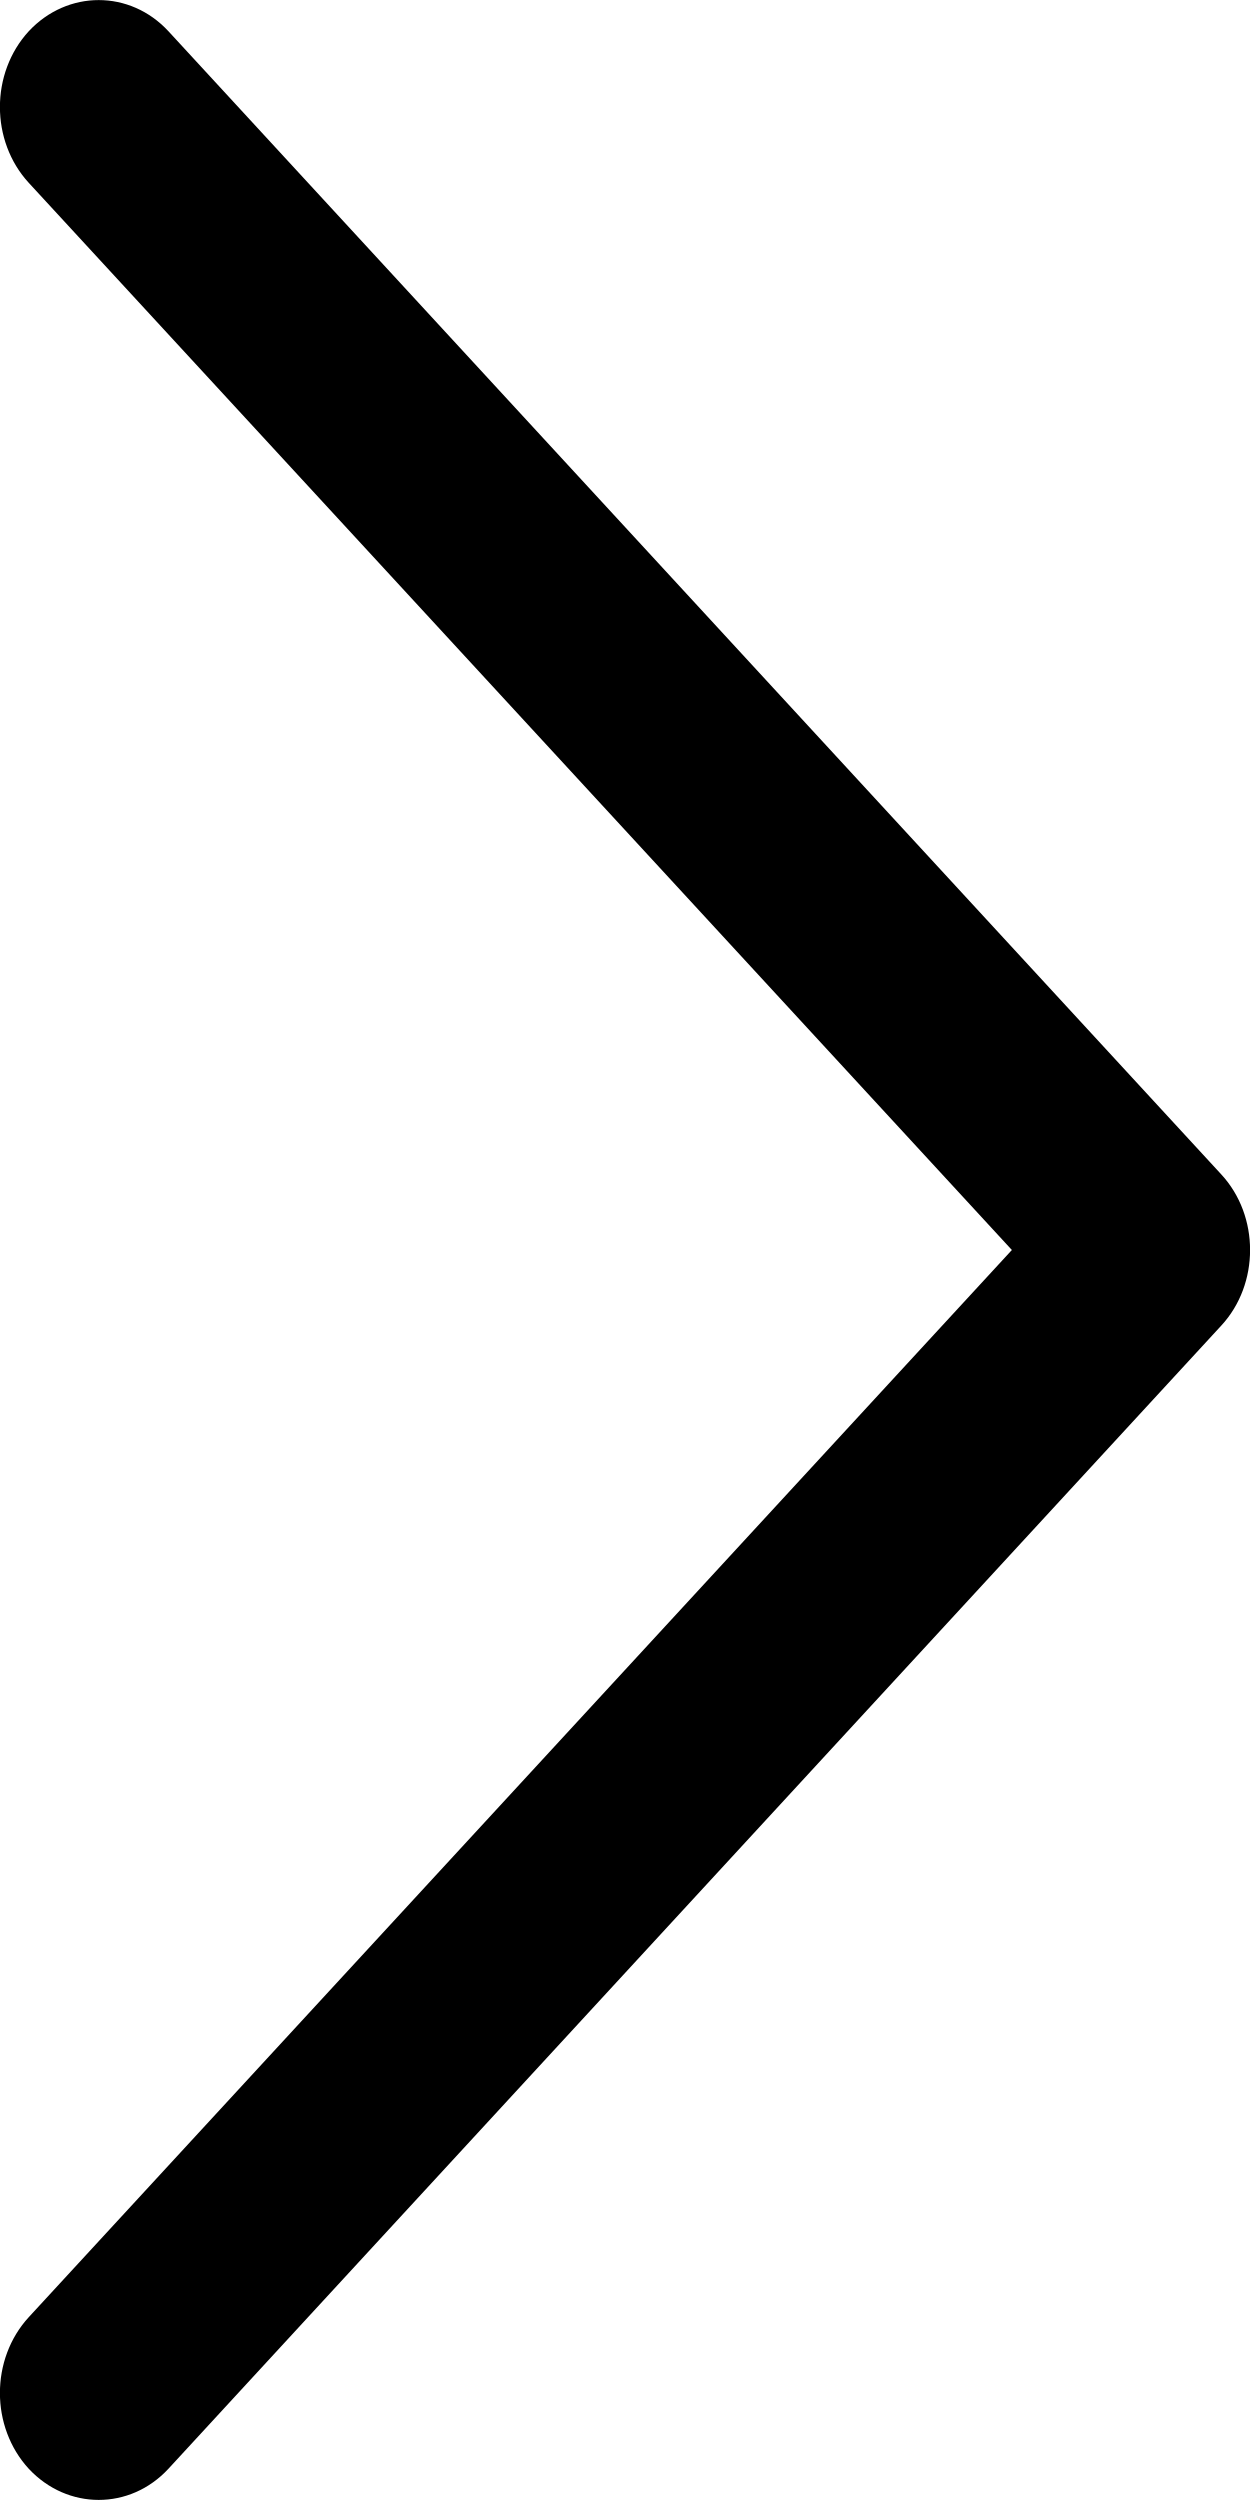
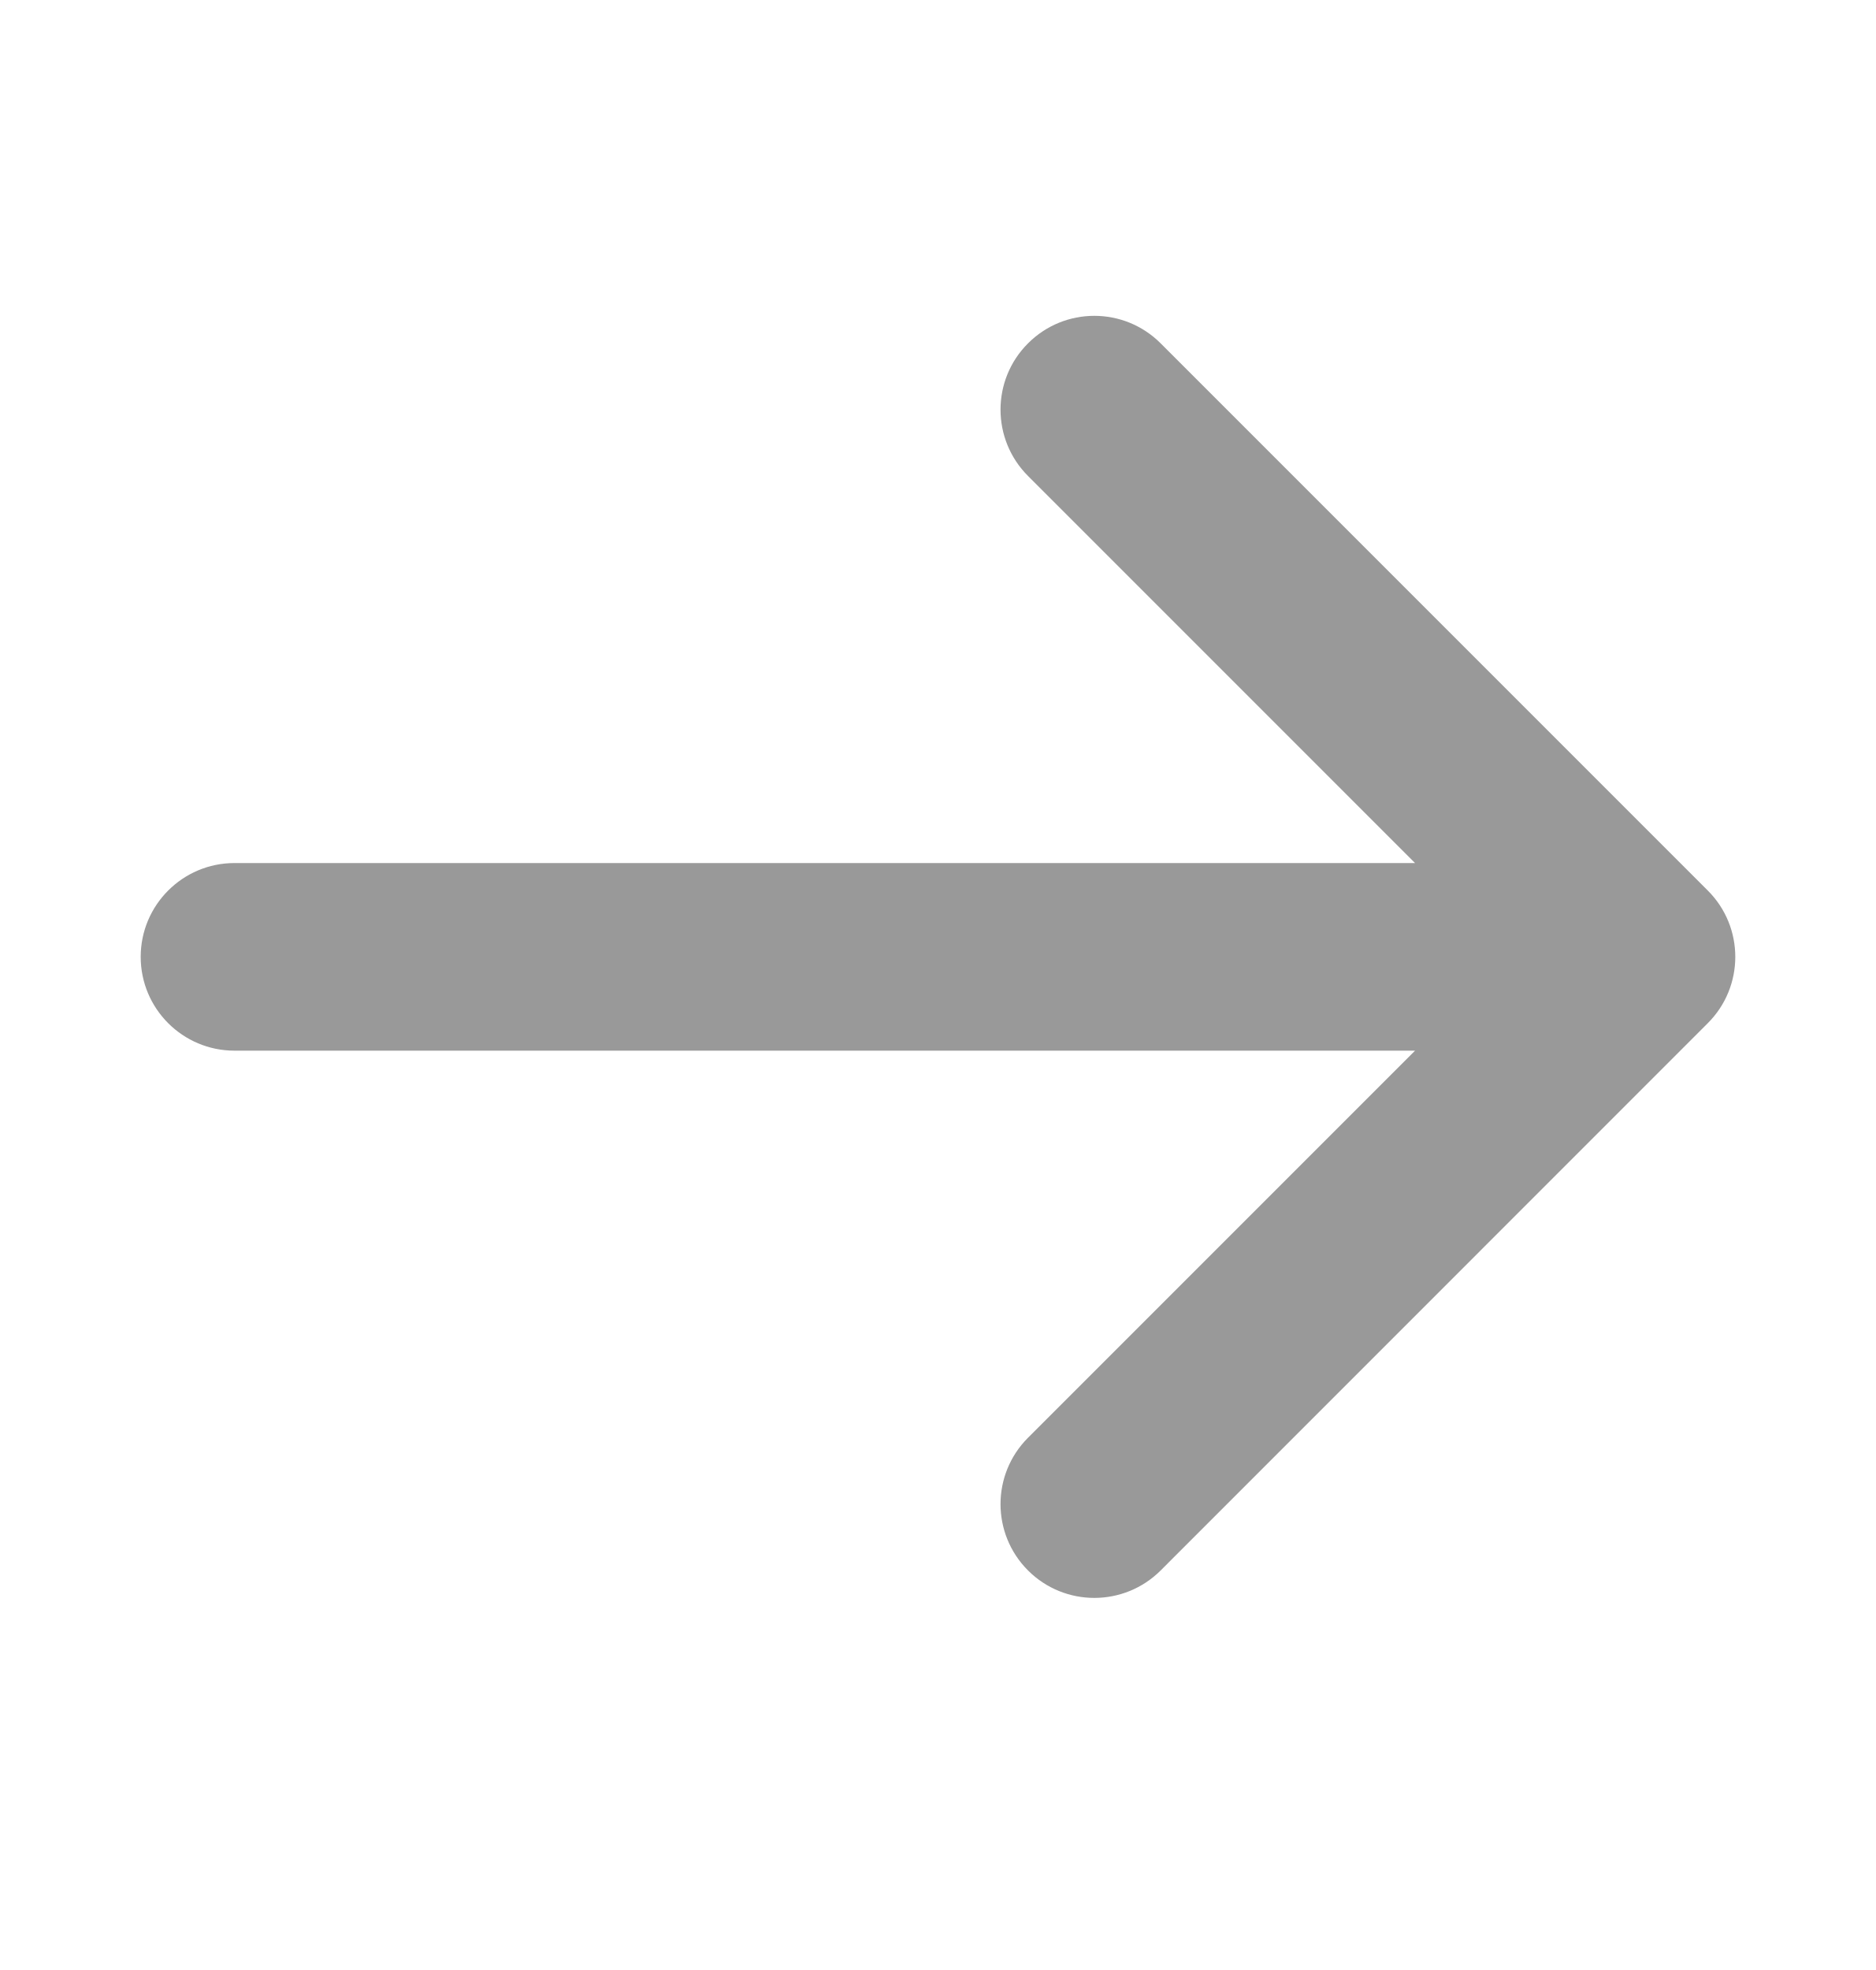
- <svg xmlns="http://www.w3.org/2000/svg" width="4" height="8" viewBox="0 0 4 8" fill="none">
-   <path fill-rule="evenodd" clip-rule="evenodd" d="M0.092 7.9C-0.031 7.766 -0.031 7.549 0.092 7.415L3.238 4L0.092 0.585C-0.031 0.451 -0.031 0.234 0.092 0.1C0.216 -0.033 0.416 -0.033 0.539 0.1L3.908 3.758C4.031 3.891 4.031 4.109 3.908 4.242L0.539 7.9C0.416 8.033 0.216 8.033 0.092 7.9Z" fill="black" />
+ <svg xmlns="http://www.w3.org/2000/svg" width="20" height="21" viewBox="0 0 20 21" fill="none">
+   <path fill-rule="evenodd" clip-rule="evenodd" d="M10.96 16.741C11.35 17.131 11.983 17.131 12.374 16.741L18.207 10.907C18.598 10.517 18.598 9.883 18.207 9.493L12.374 3.66C11.983 3.269 11.35 3.269 10.96 3.66C10.569 4.05 10.569 4.683 10.96 5.074L15.086 9.2L2.5 9.2C1.948 9.2 1.5 9.648 1.5 10.2C1.5 10.752 1.948 11.2 2.5 11.2L15.086 11.2L10.96 15.326C10.569 15.717 10.569 16.35 10.96 16.741Z" fill="#999999" />
</svg>
